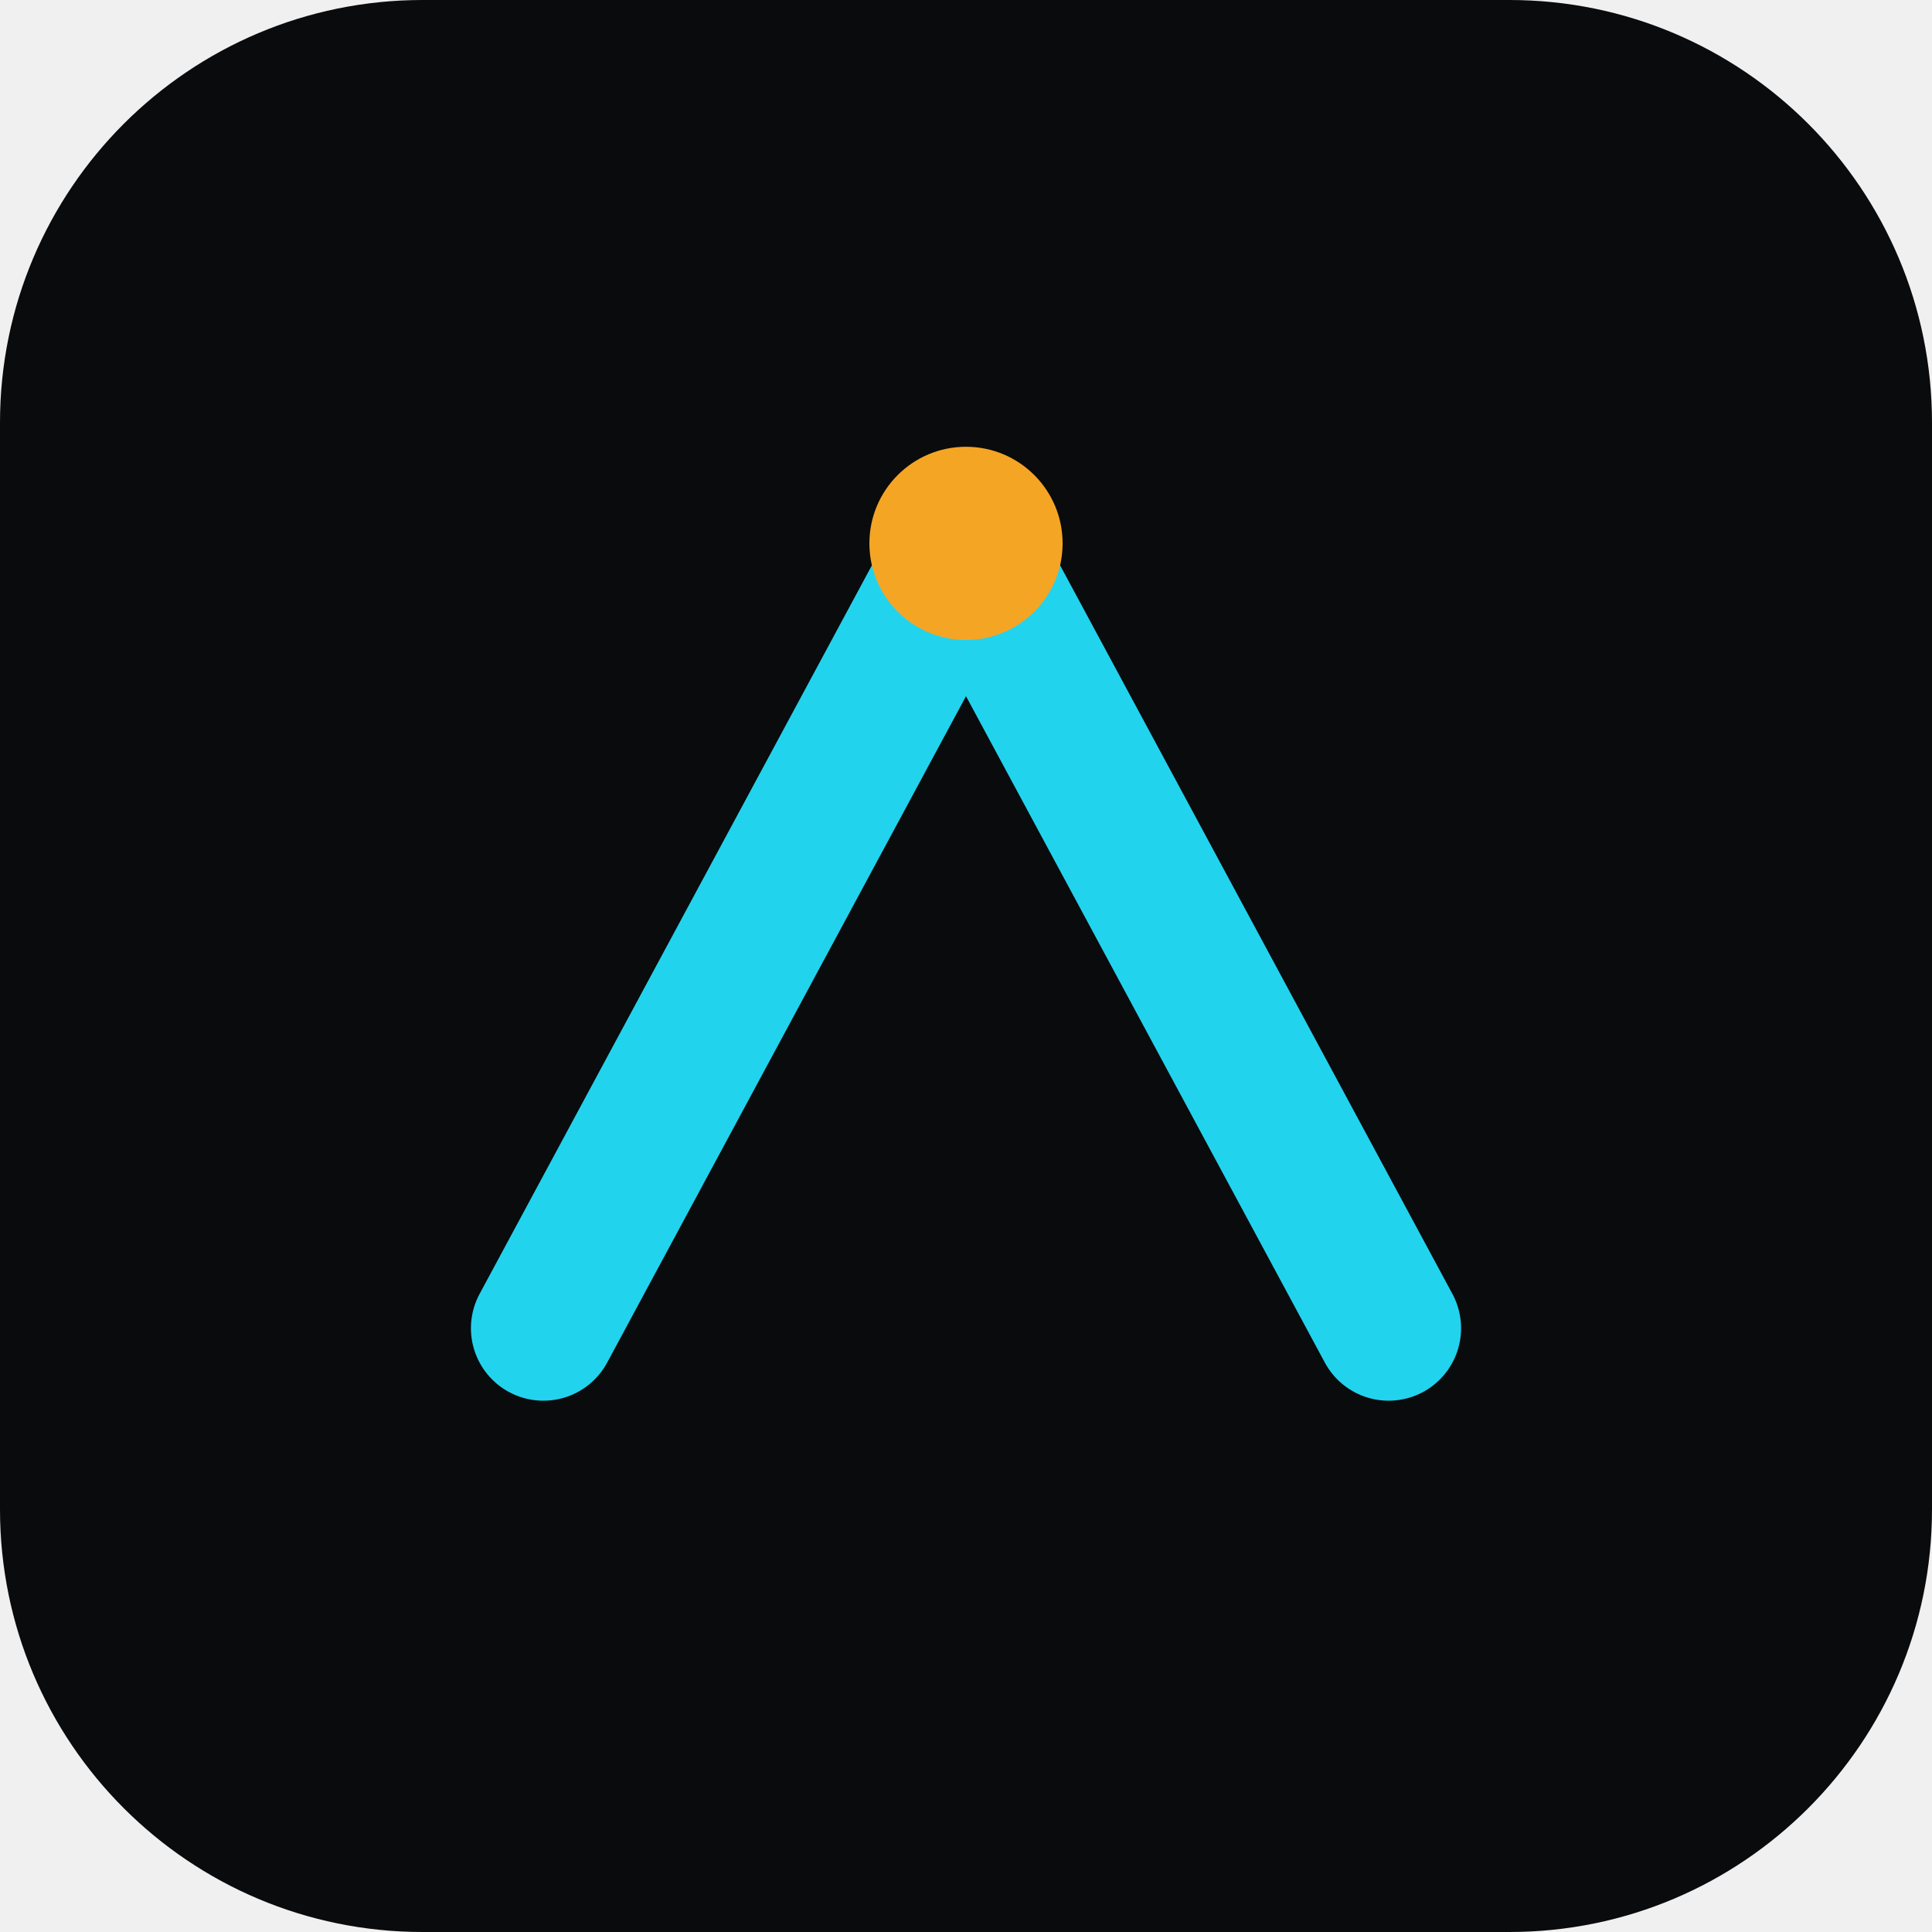
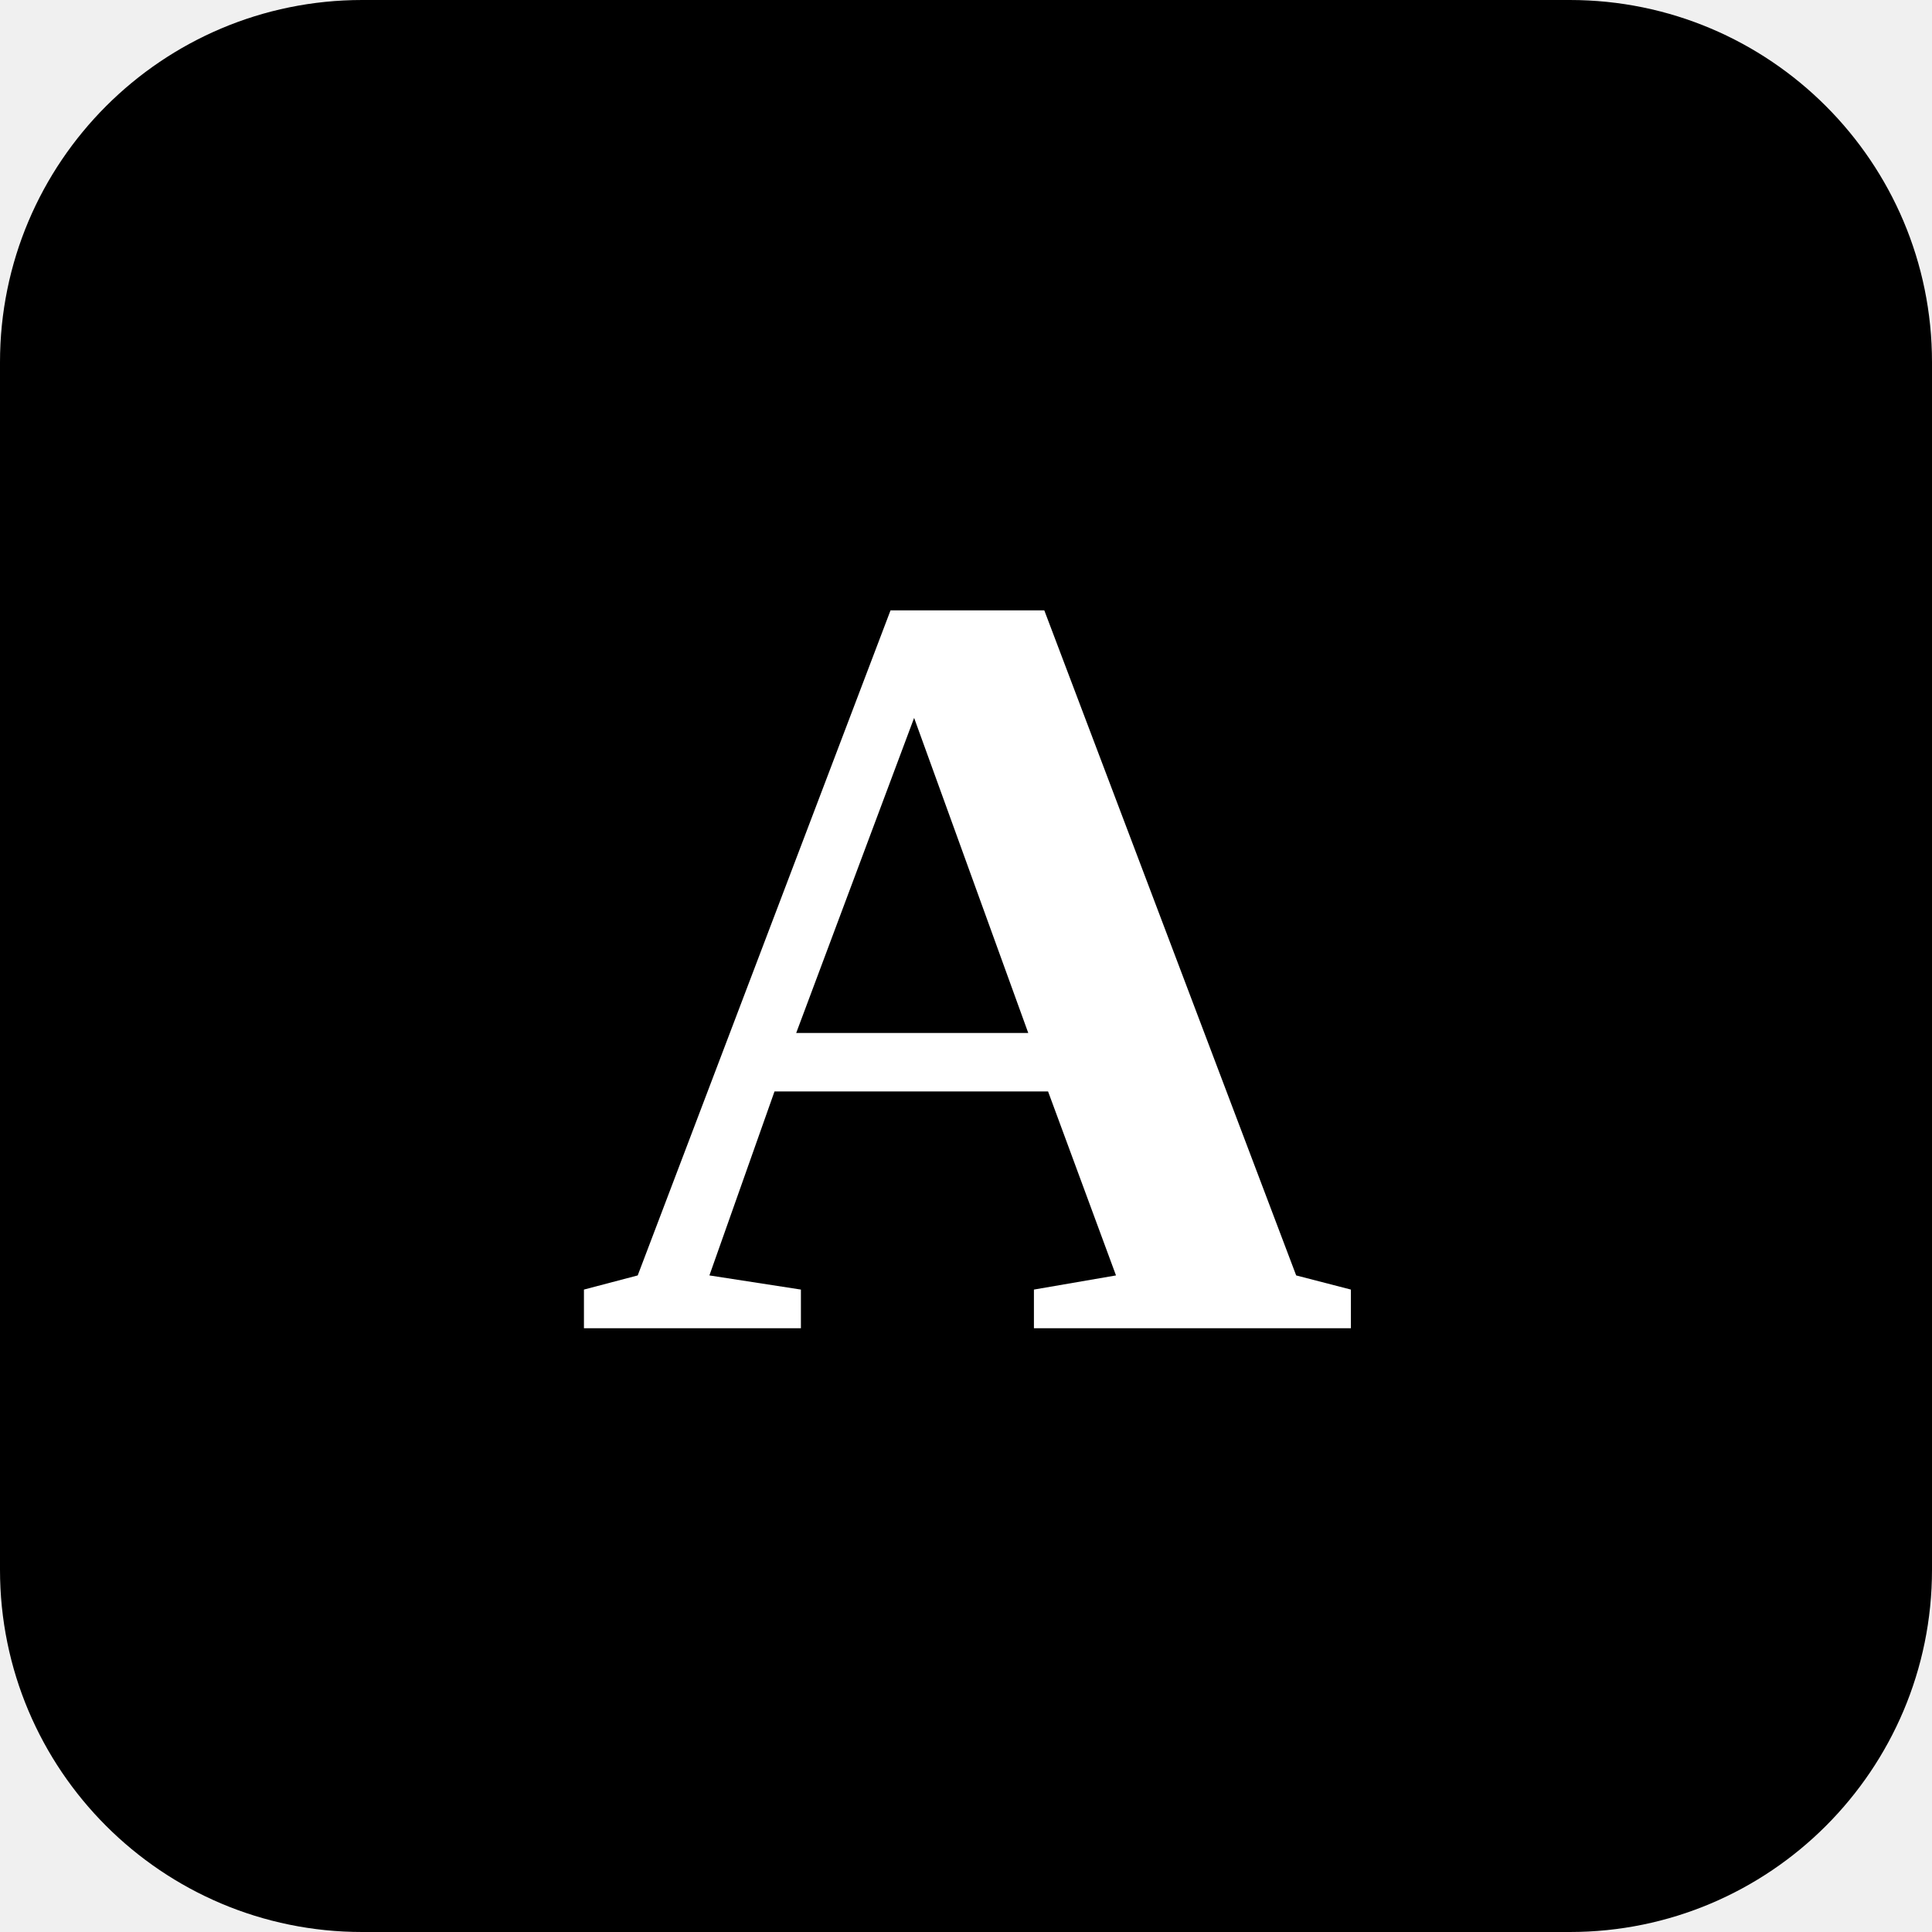
<svg xmlns="http://www.w3.org/2000/svg" viewBox="0 0 32 32">
-   <rect width="32" height="32" rx="7" fill="#0A0B0D" />
-   <path d="M9 22 L16 9 L23 22" stroke="#22D3EE" stroke-width="2.4" fill="none" stroke-linecap="round" stroke-linejoin="round" />
-   <circle cx="16" cy="9" r="1.6" fill="#F5A524" />
+   <rect width="32" height="32" rx="6" fill="#000000" />
+   <text x="16" y="22" text-anchor="middle" font-family="Georgia, 'Times New Roman', serif" font-size="18" font-weight="600" fill="#ffffff">A</text>
</svg>
